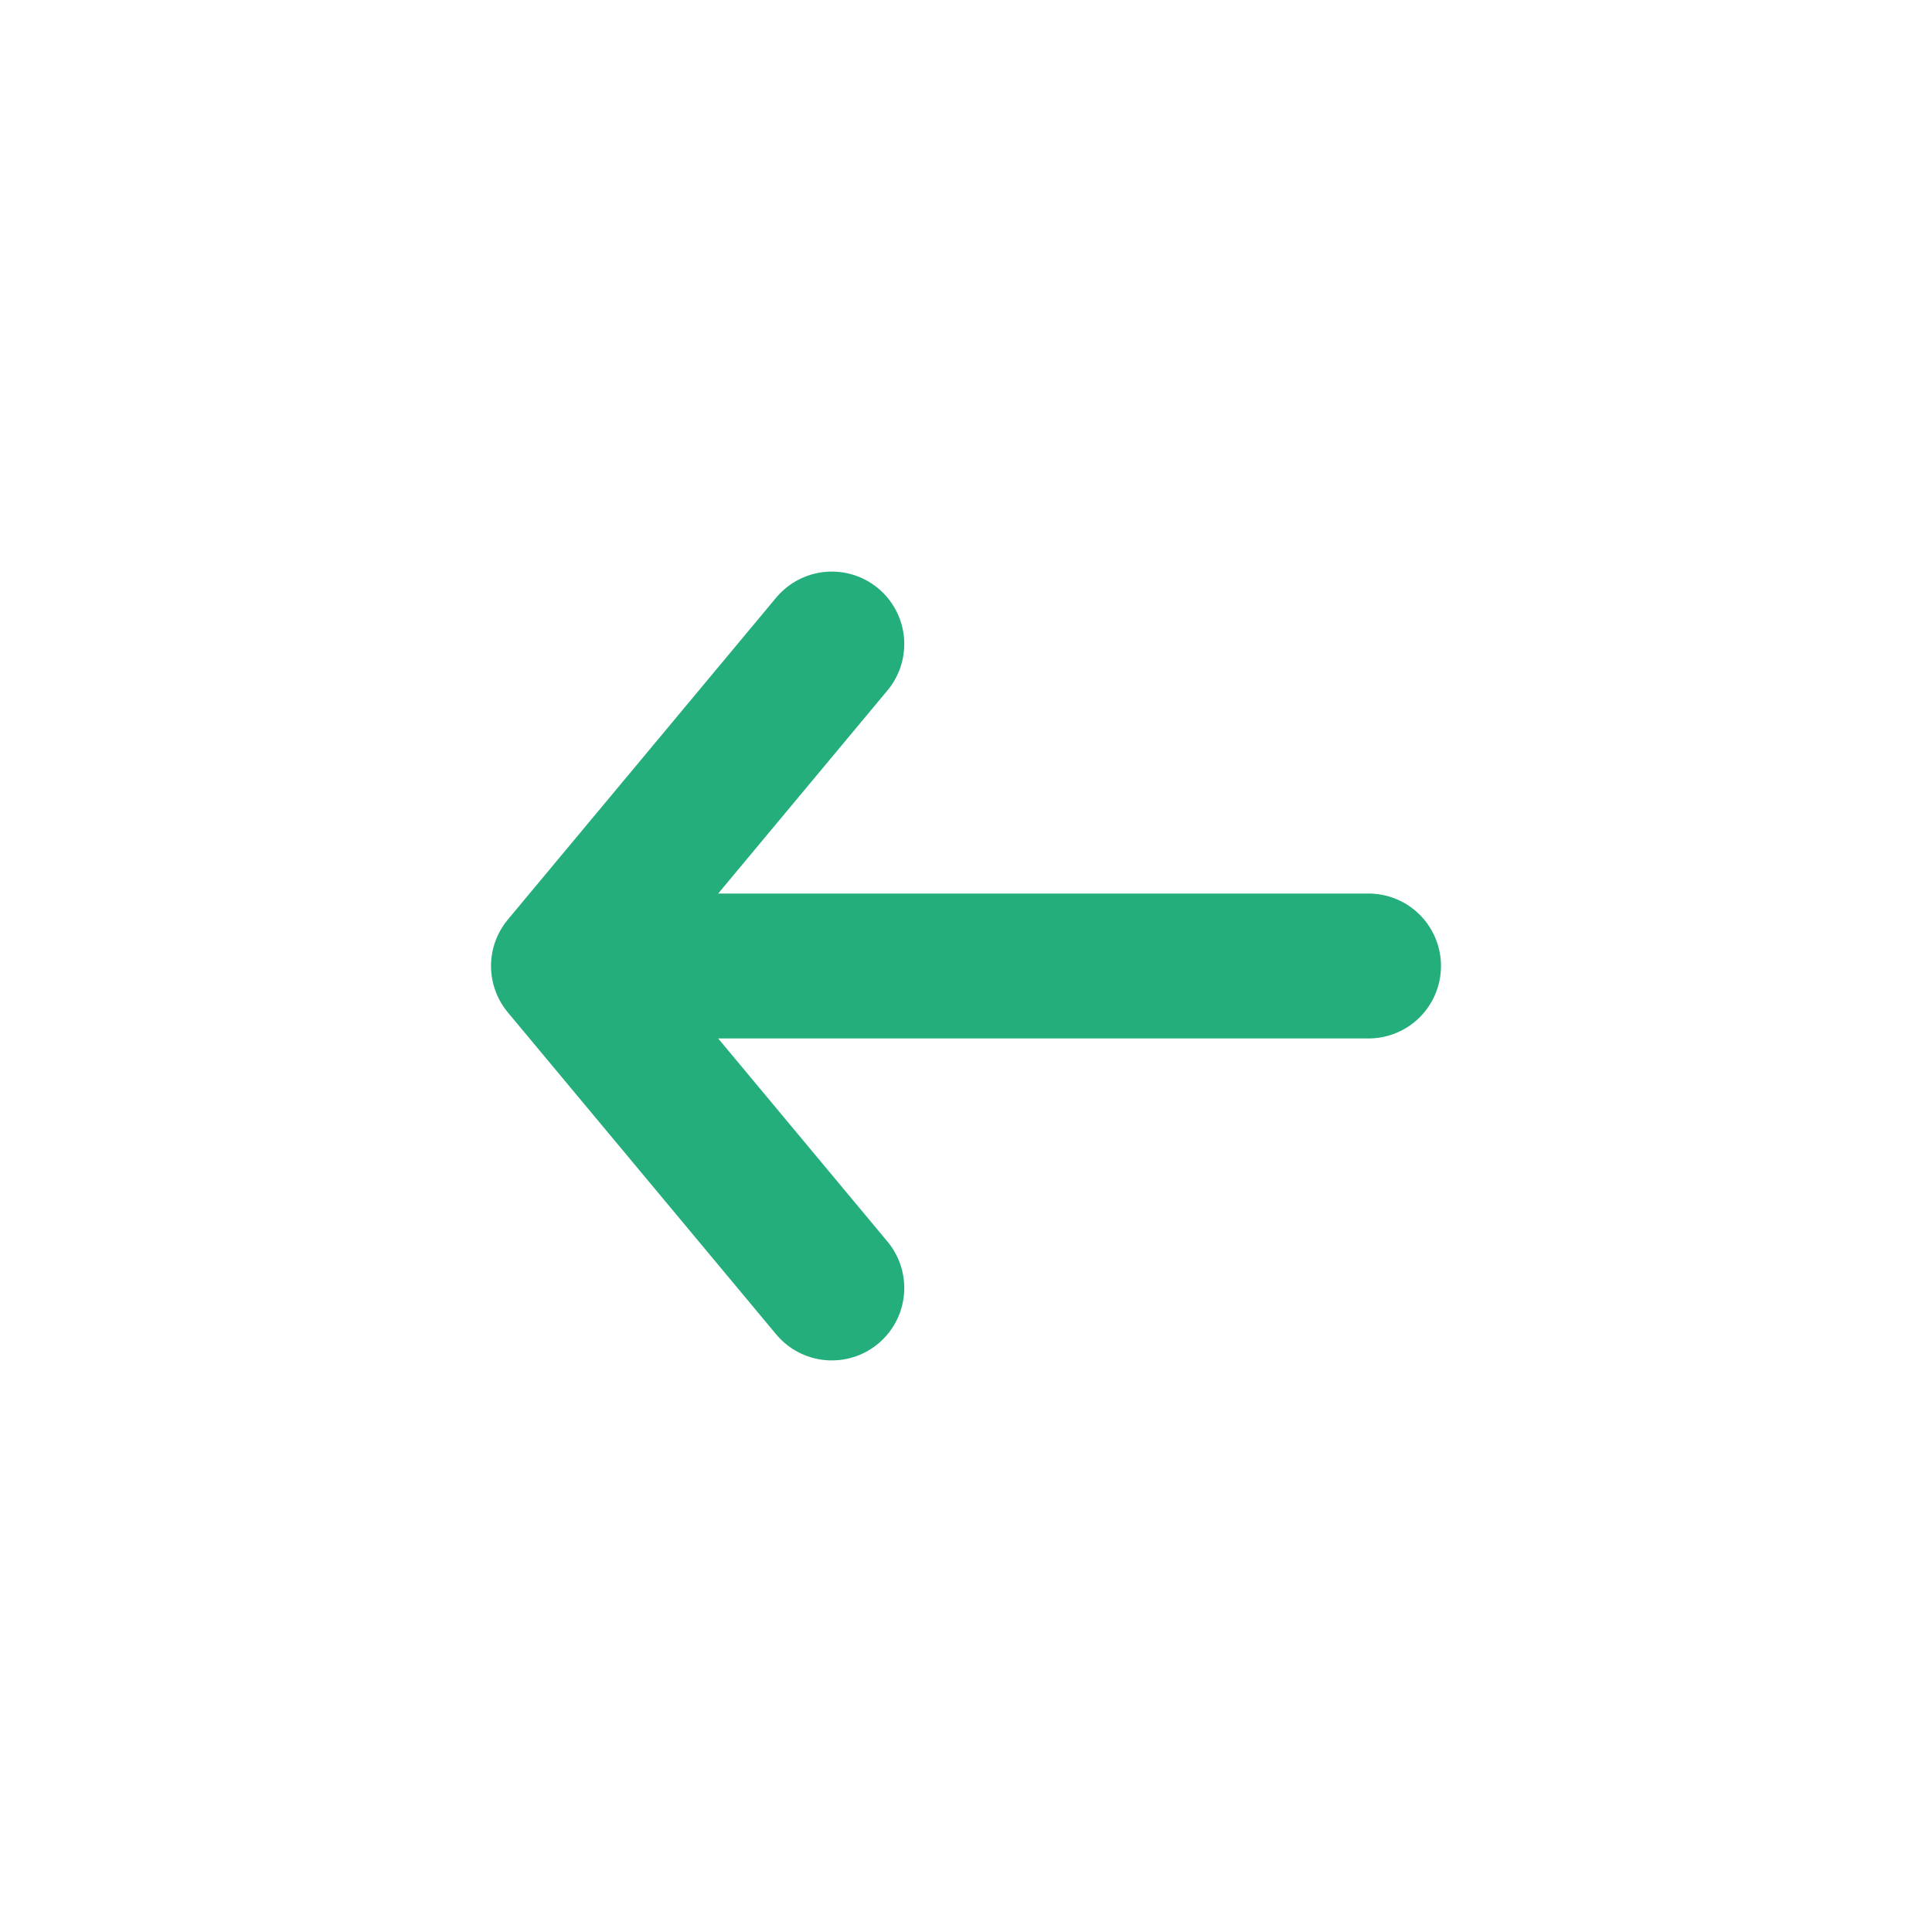
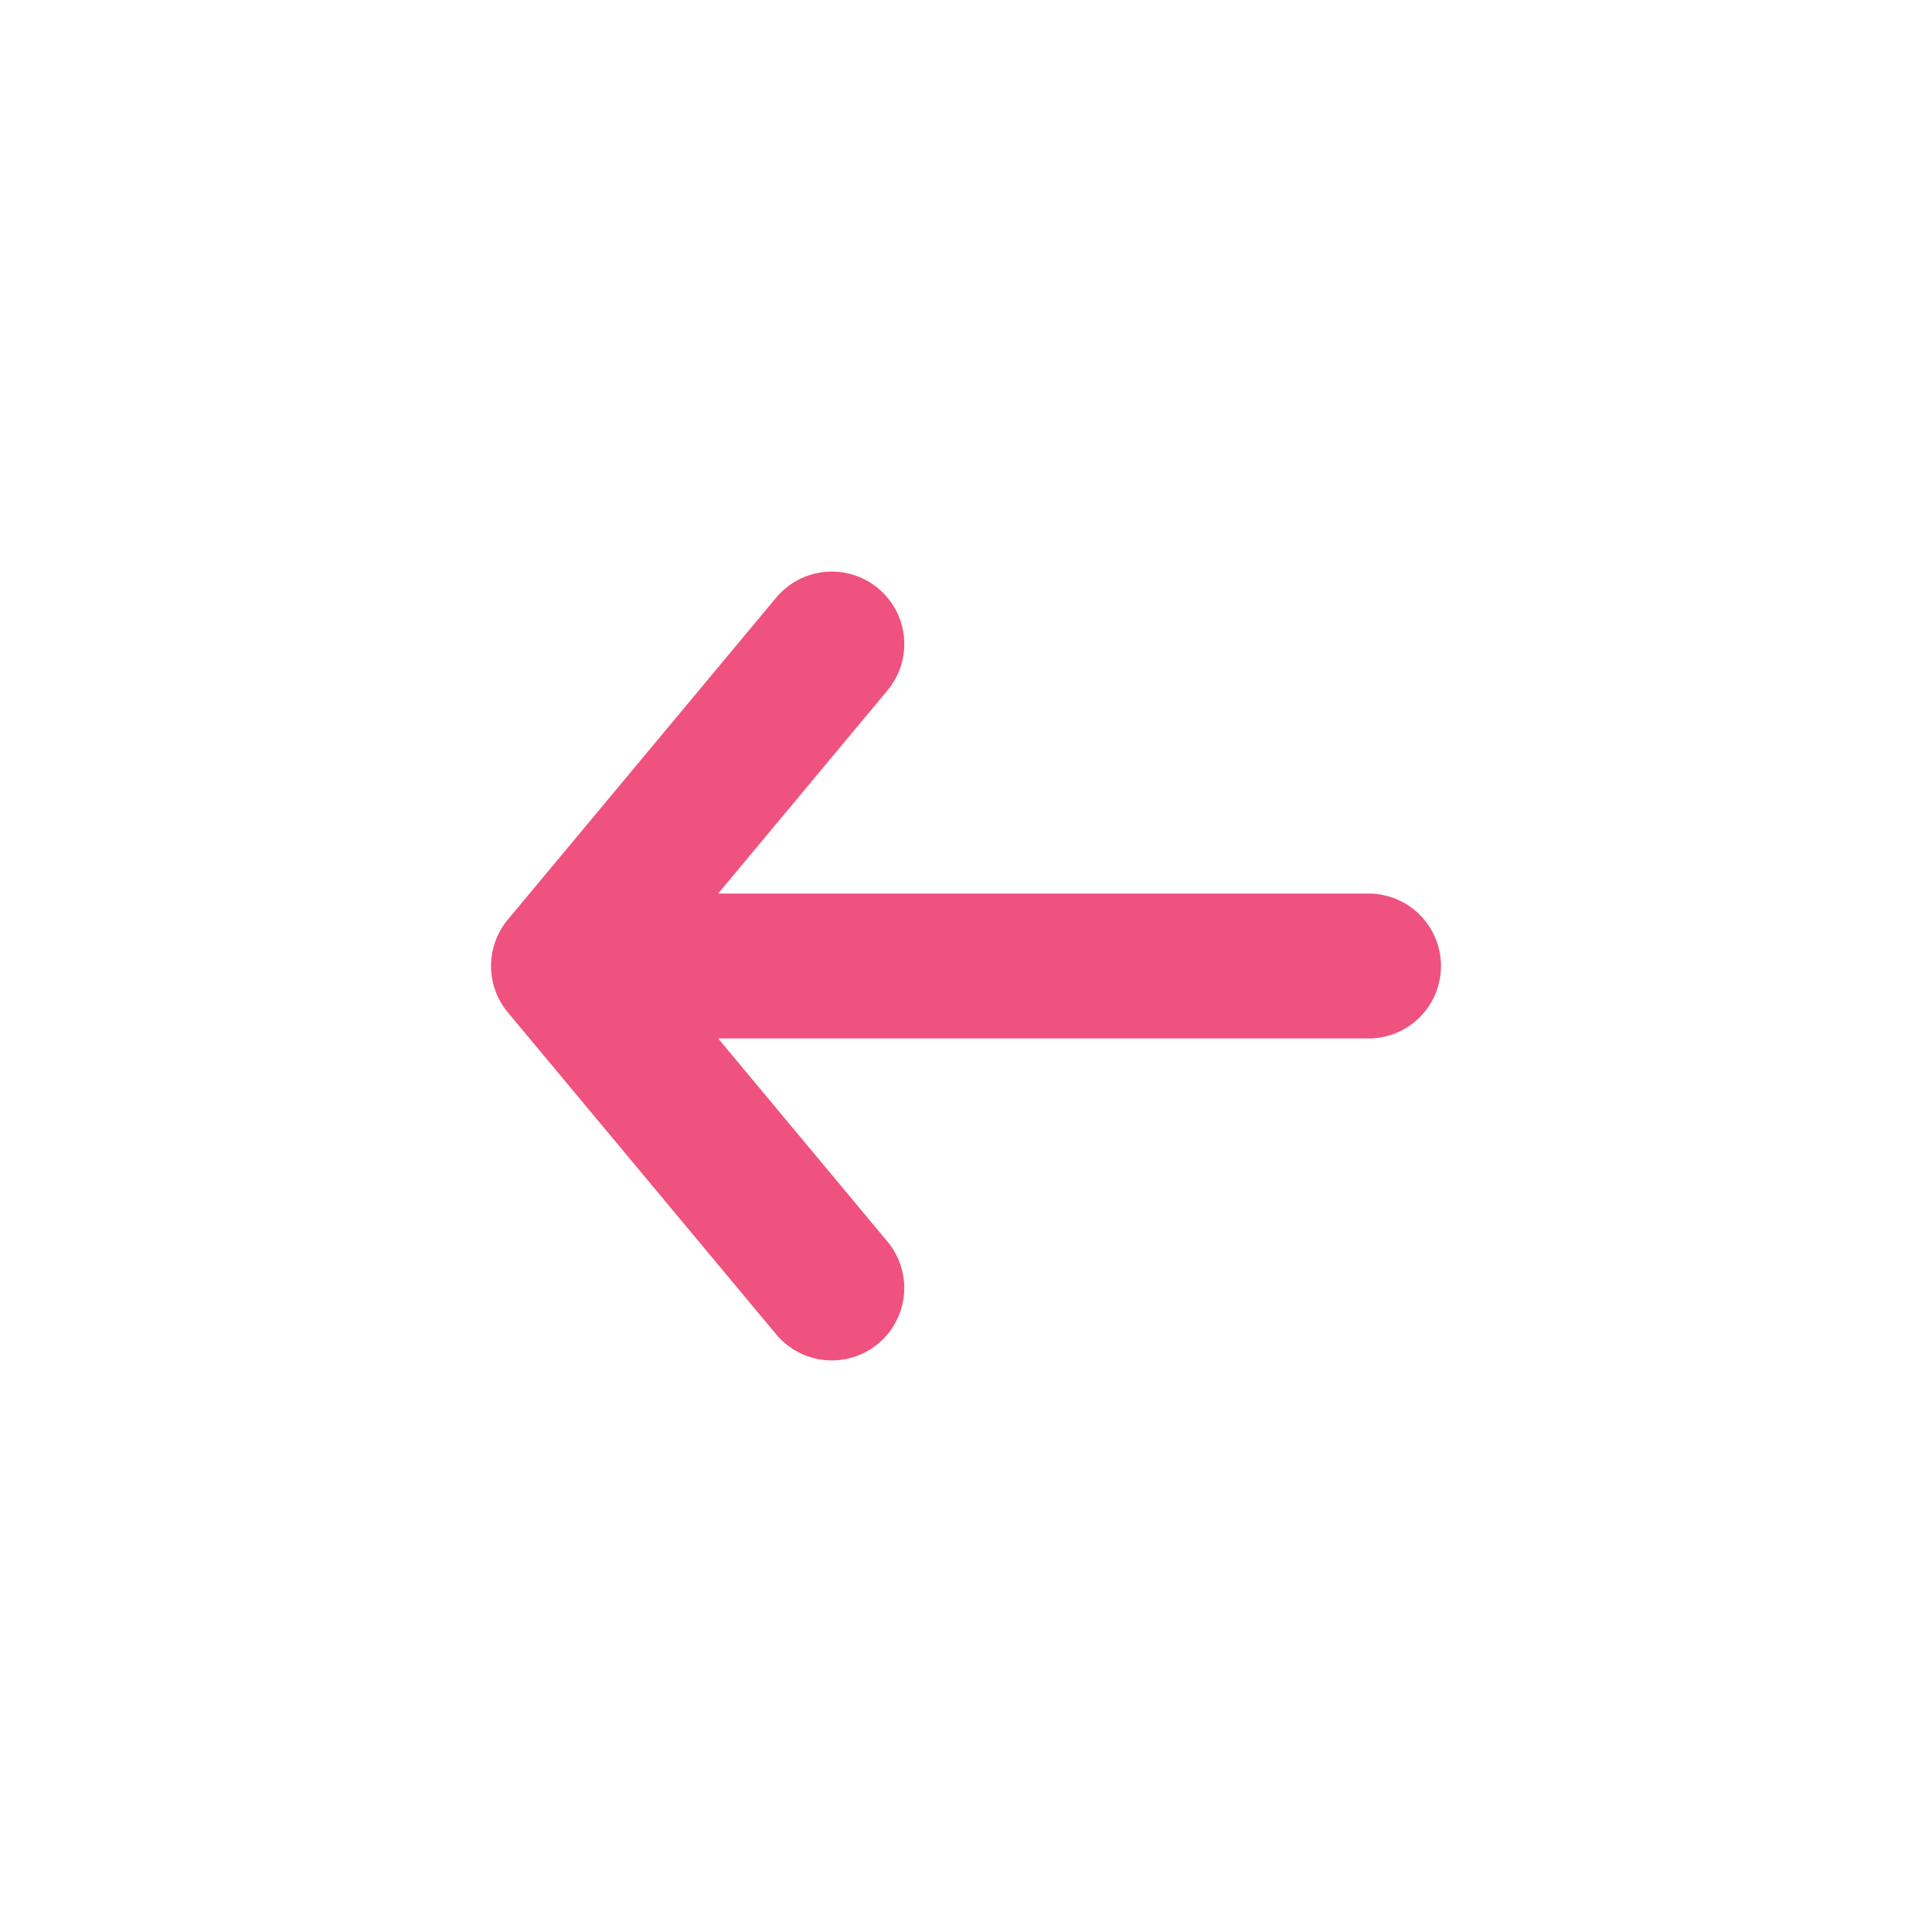
<svg xmlns="http://www.w3.org/2000/svg" width="20" height="20" viewBox="0 0 20 20" fill="none">
-   <path d="M5.833 10L8.611 6.667M5.833 10L8.611 13.333M5.833 10L14.167 10" stroke="#24AE7C" stroke-width="1.5" stroke-linecap="round" stroke-linejoin="round" />
+   <path d="M5.833 10L8.611 6.667M5.833 10L8.611 13.333M5.833 10H14.167" stroke="#EF527E" stroke-width="1.5" stroke-linecap="round" stroke-linejoin="round" />
</svg>
